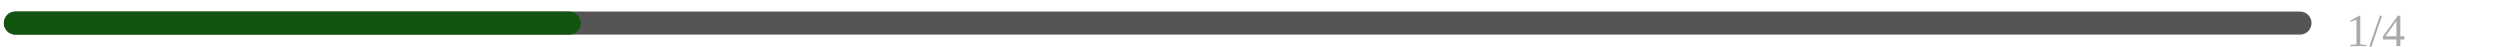
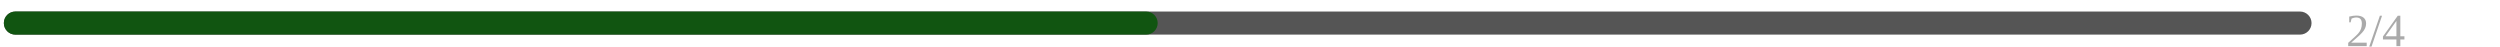
<svg xmlns="http://www.w3.org/2000/svg" width="650" height="12">
  <rect width="600" height="6" x="1" y="3" rx="3" ry="3" fill="#555" />
-   <text x="610" y="12" textLength="30" fill="#AAA" lengthAdjust="">1/4</text>
-   <rect width="150" height="6" x="1" y="3" rx="3" ry="3" fill="#151" />
+   <text x="610" y="12" textLength="30" fill="#AAA" lengthAdjust="">2/4</text>
+   <rect width="300" height="6" x="1" y="3" rx="3" ry="3" fill="#151" />
</svg>
